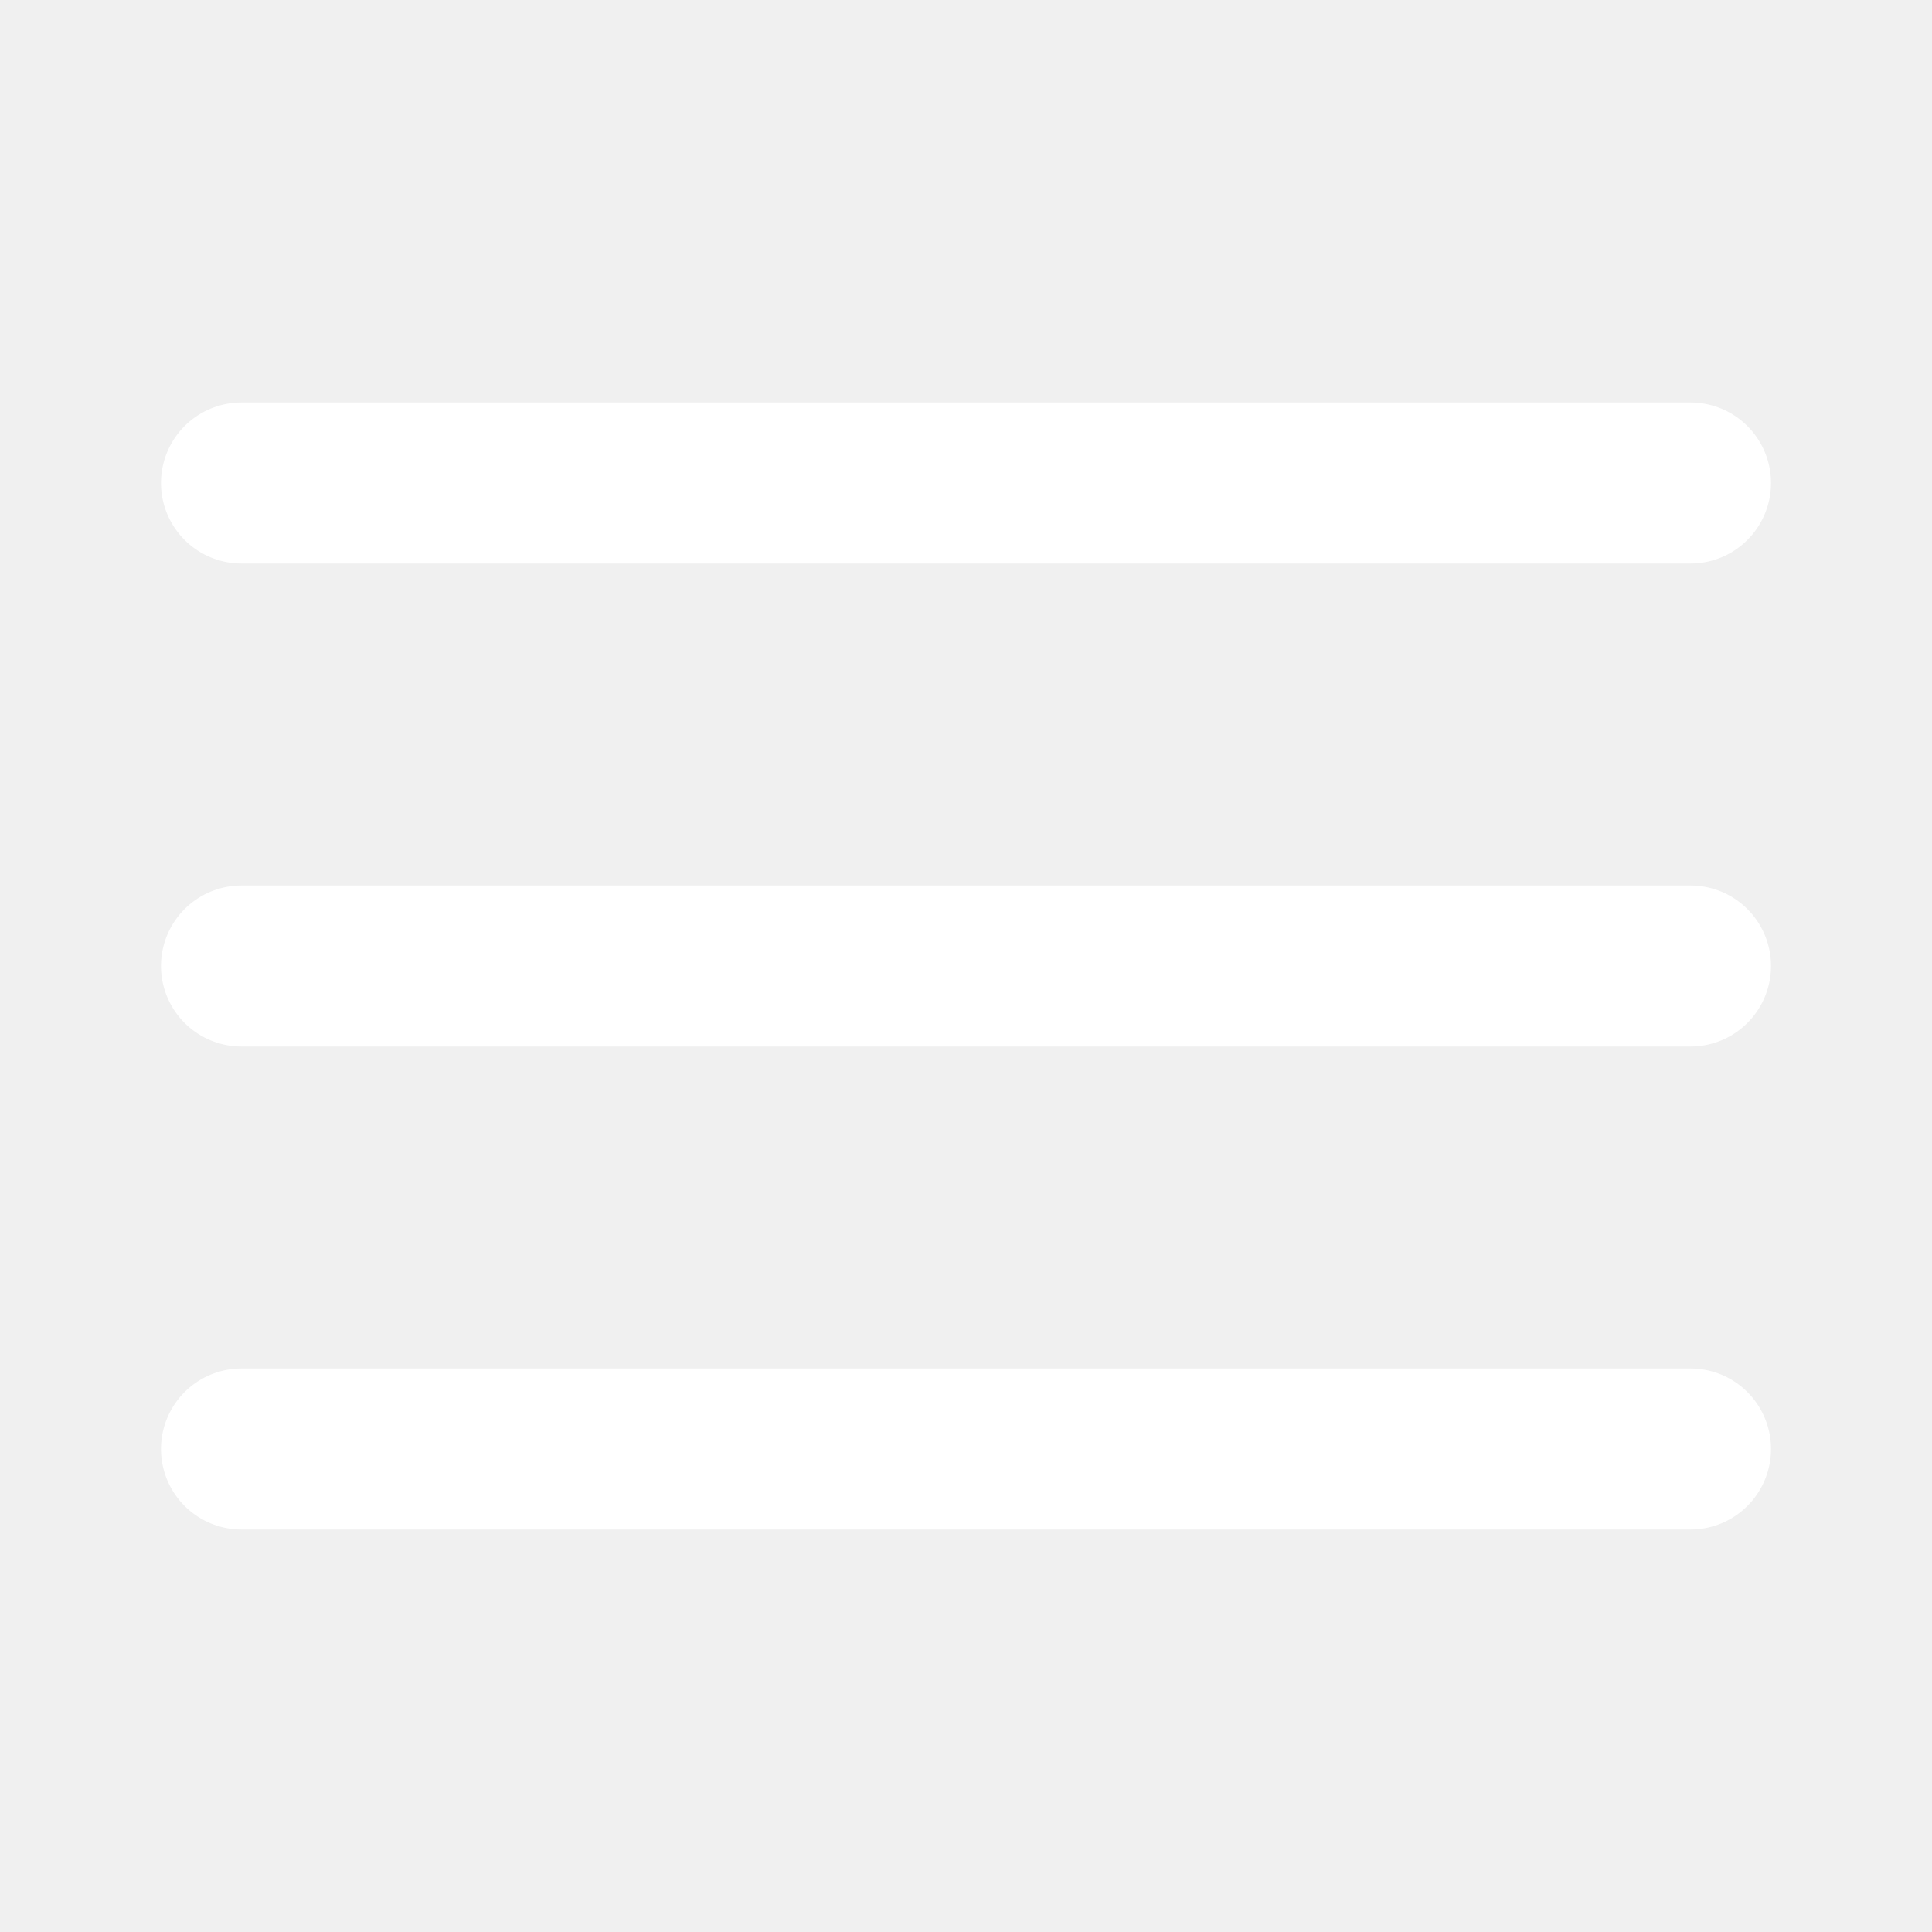
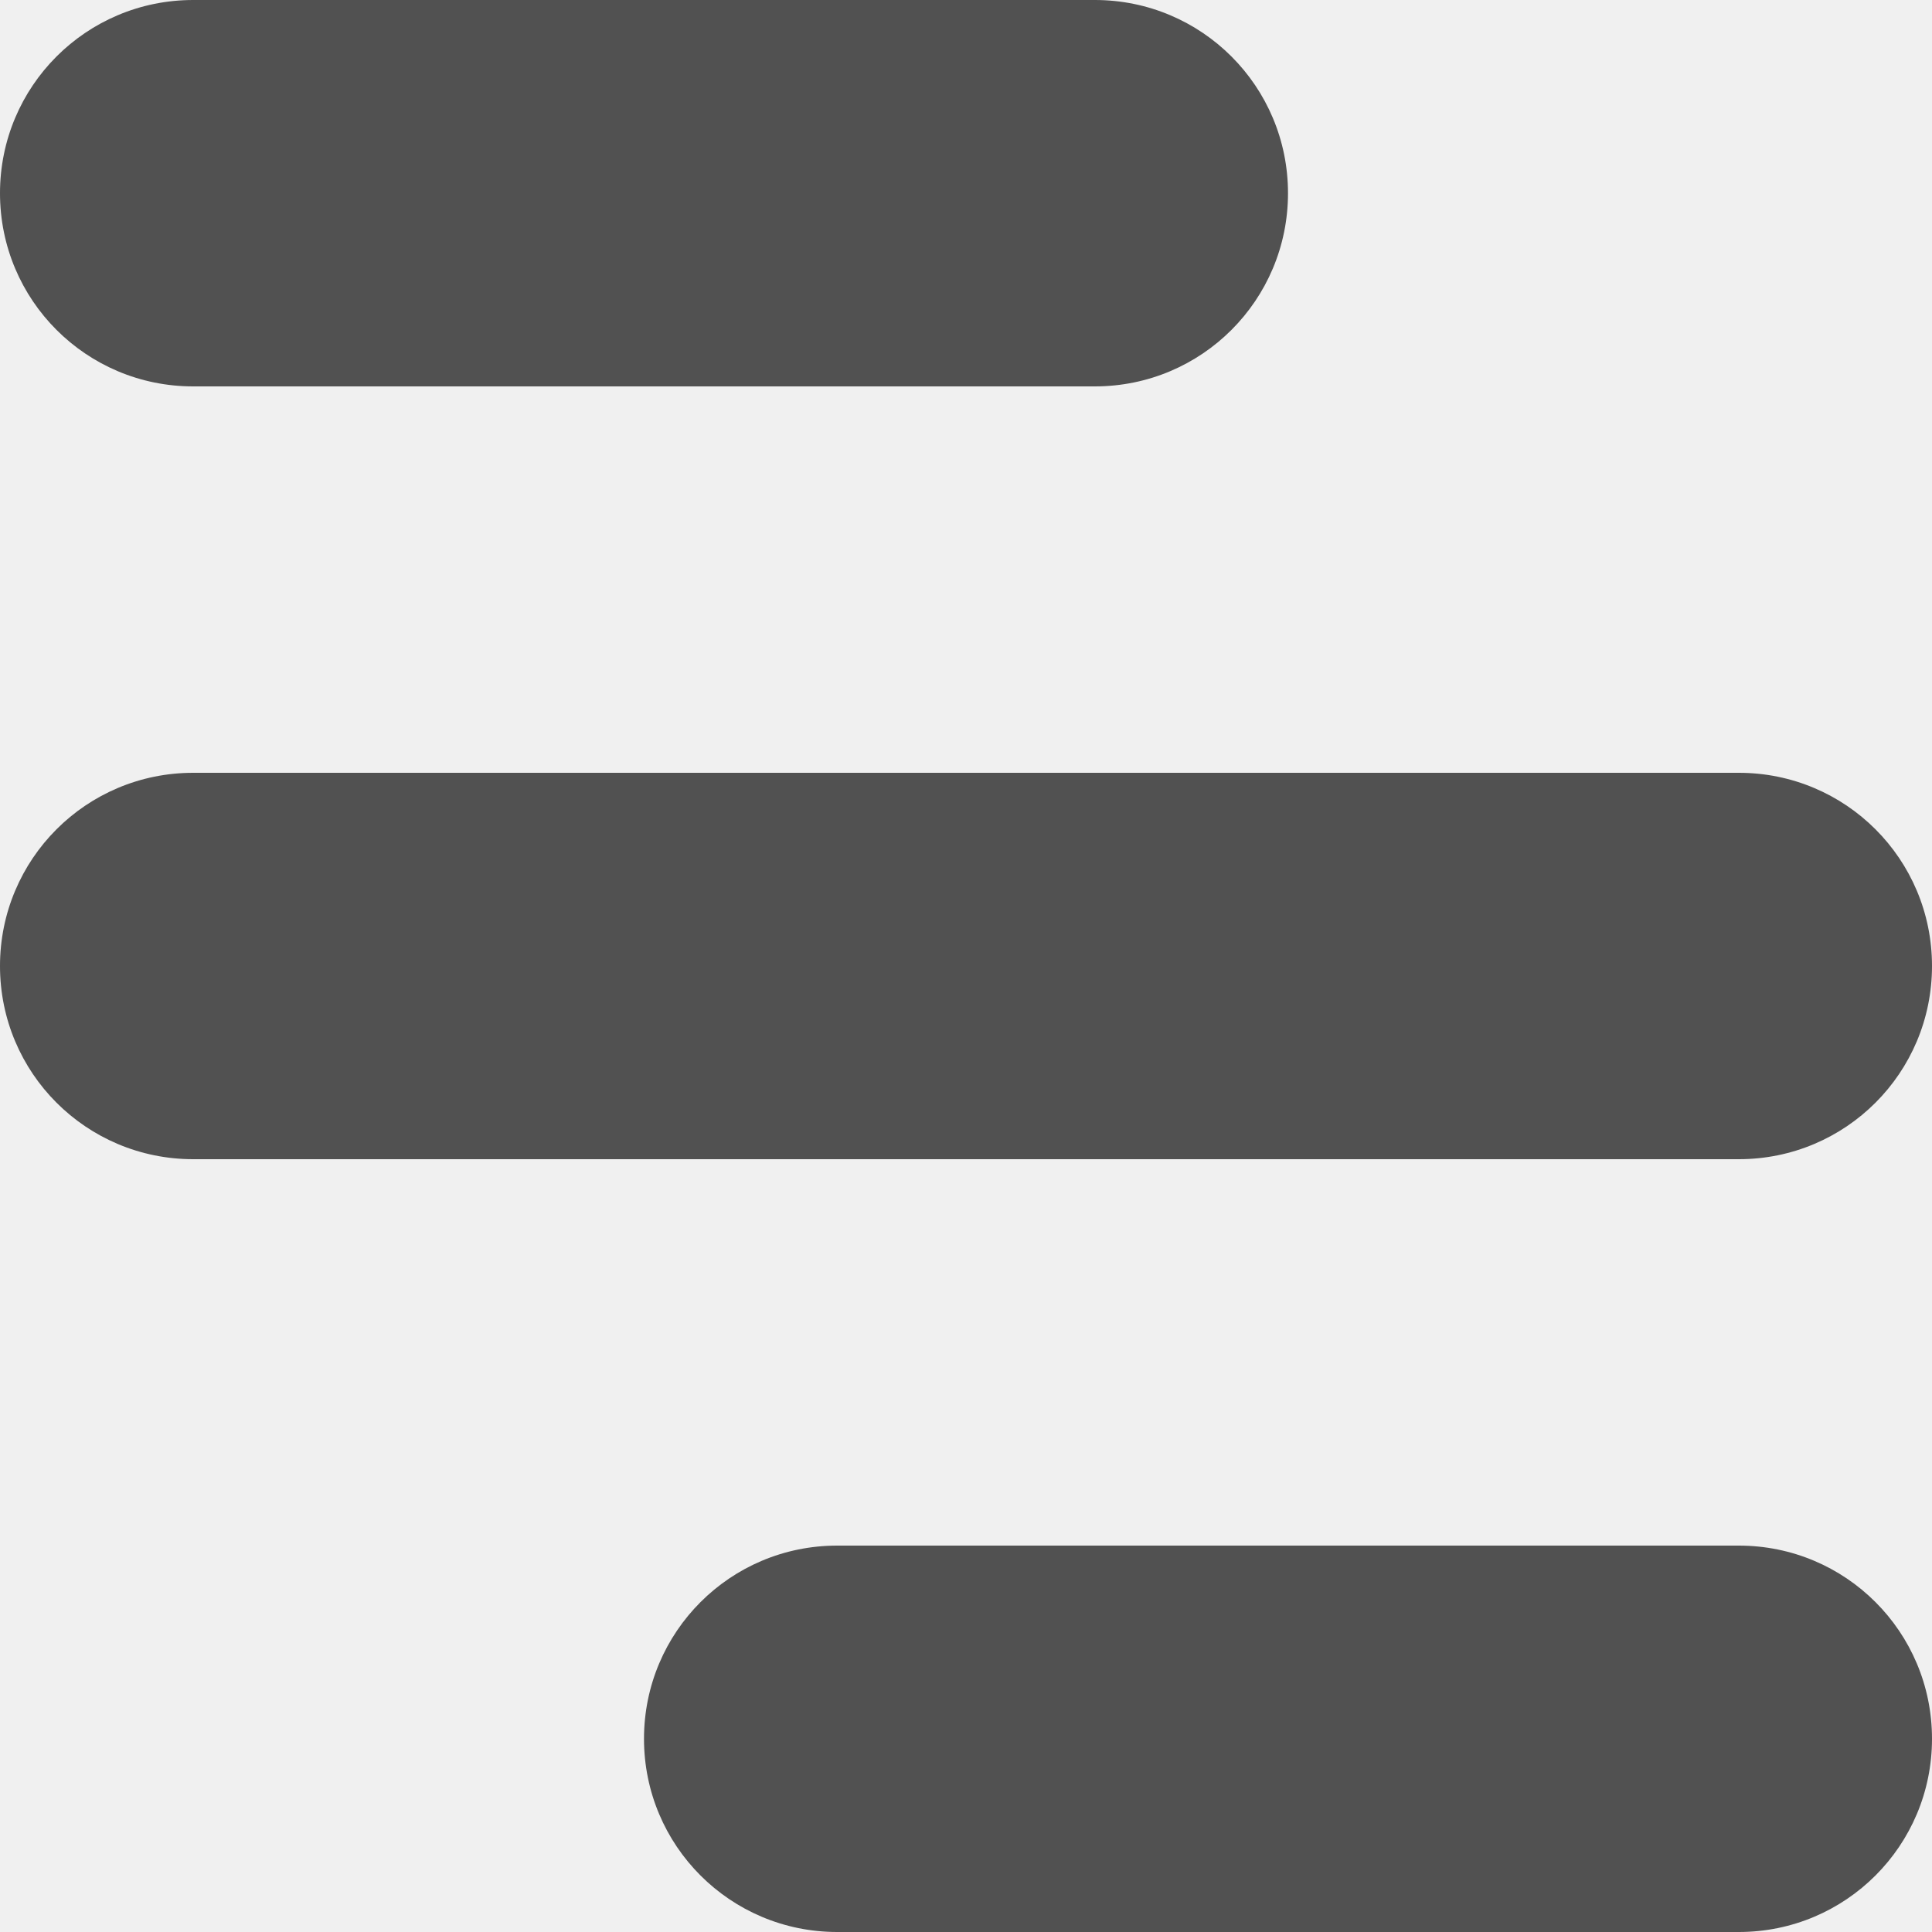
- <svg xmlns="http://www.w3.org/2000/svg" width="24" height="24" viewBox="0 0 24 24" fill="none" stroke="white" stroke-width="2" stroke-linecap="round" stroke-linejoin="round" class="feather feather-menu">
-   <line x1="3" y1="12" x2="21" y2="12" />
-   <line x1="3" y1="6" x2="21" y2="6" />
-   <line x1="3" y1="18" x2="21" y2="18" />
+ <svg xmlns="http://www.w3.org/2000/svg" version="1.1" x="0px" y="0px" width="30px" height="30px" viewBox="0 0 30 30" style="enable-background:new 0 0 30 30;" xml:space="preserve">
+   <style type="text/css">
+ 	.st0{fill:#515151;}
+ </style>
+   <defs>
+ </defs>
+   <g>
+     <path class="st0" d="M17,6H3C1.34,6,0,4.66,0,3v0c0-1.66,1.34-3,3-3l14,0c1.66,0,3,1.34,3,3v0C20,4.66,18.66,6,17,6z" />
+   </g>
+   <g>
+     <path class="st0" d="M27,18H3c-1.66,0-3-1.34-3-3v0c0-1.66,1.34-3,3-3h24c1.66,0,3,1.34,3,3v0C30,16.66,28.66,18,27,18z" />
+   </g>
+   <g>
+     <path class="st0" d="M27,30H13c-1.66,0-3-1.34-3-3v0c0-1.66,1.34-3,3-3h14c1.66,0,3,1.34,3,3v0C30,28.66,28.66,30,27,30z" />
+   </g>
</svg>
